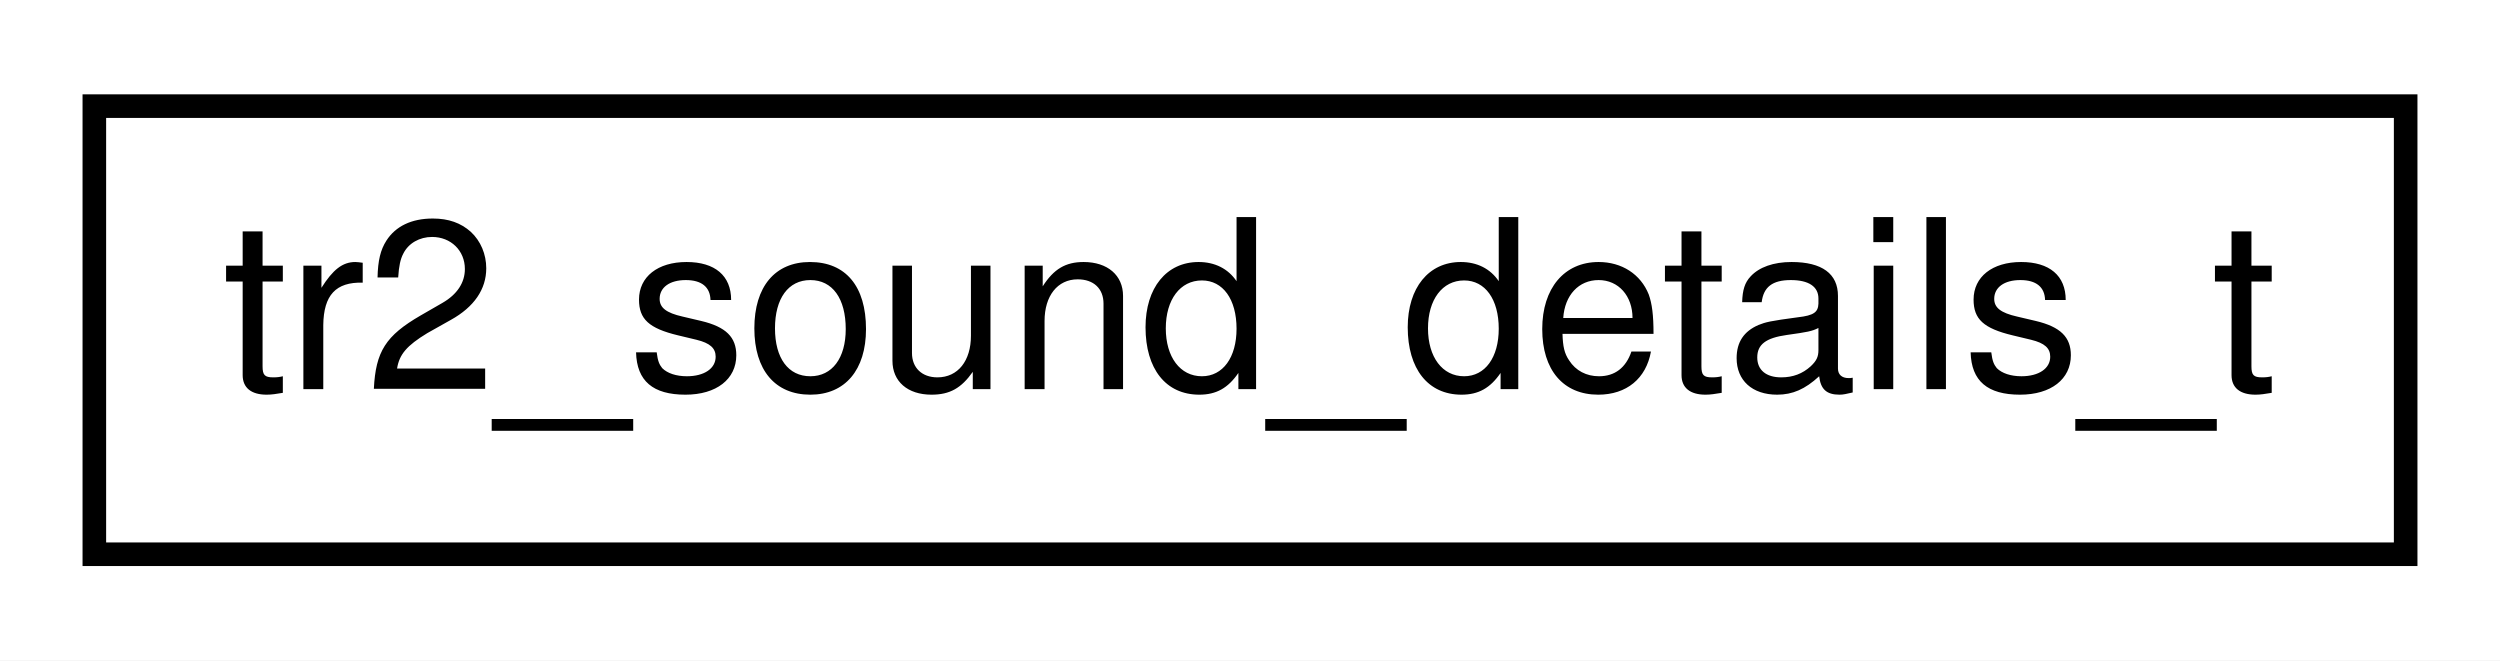
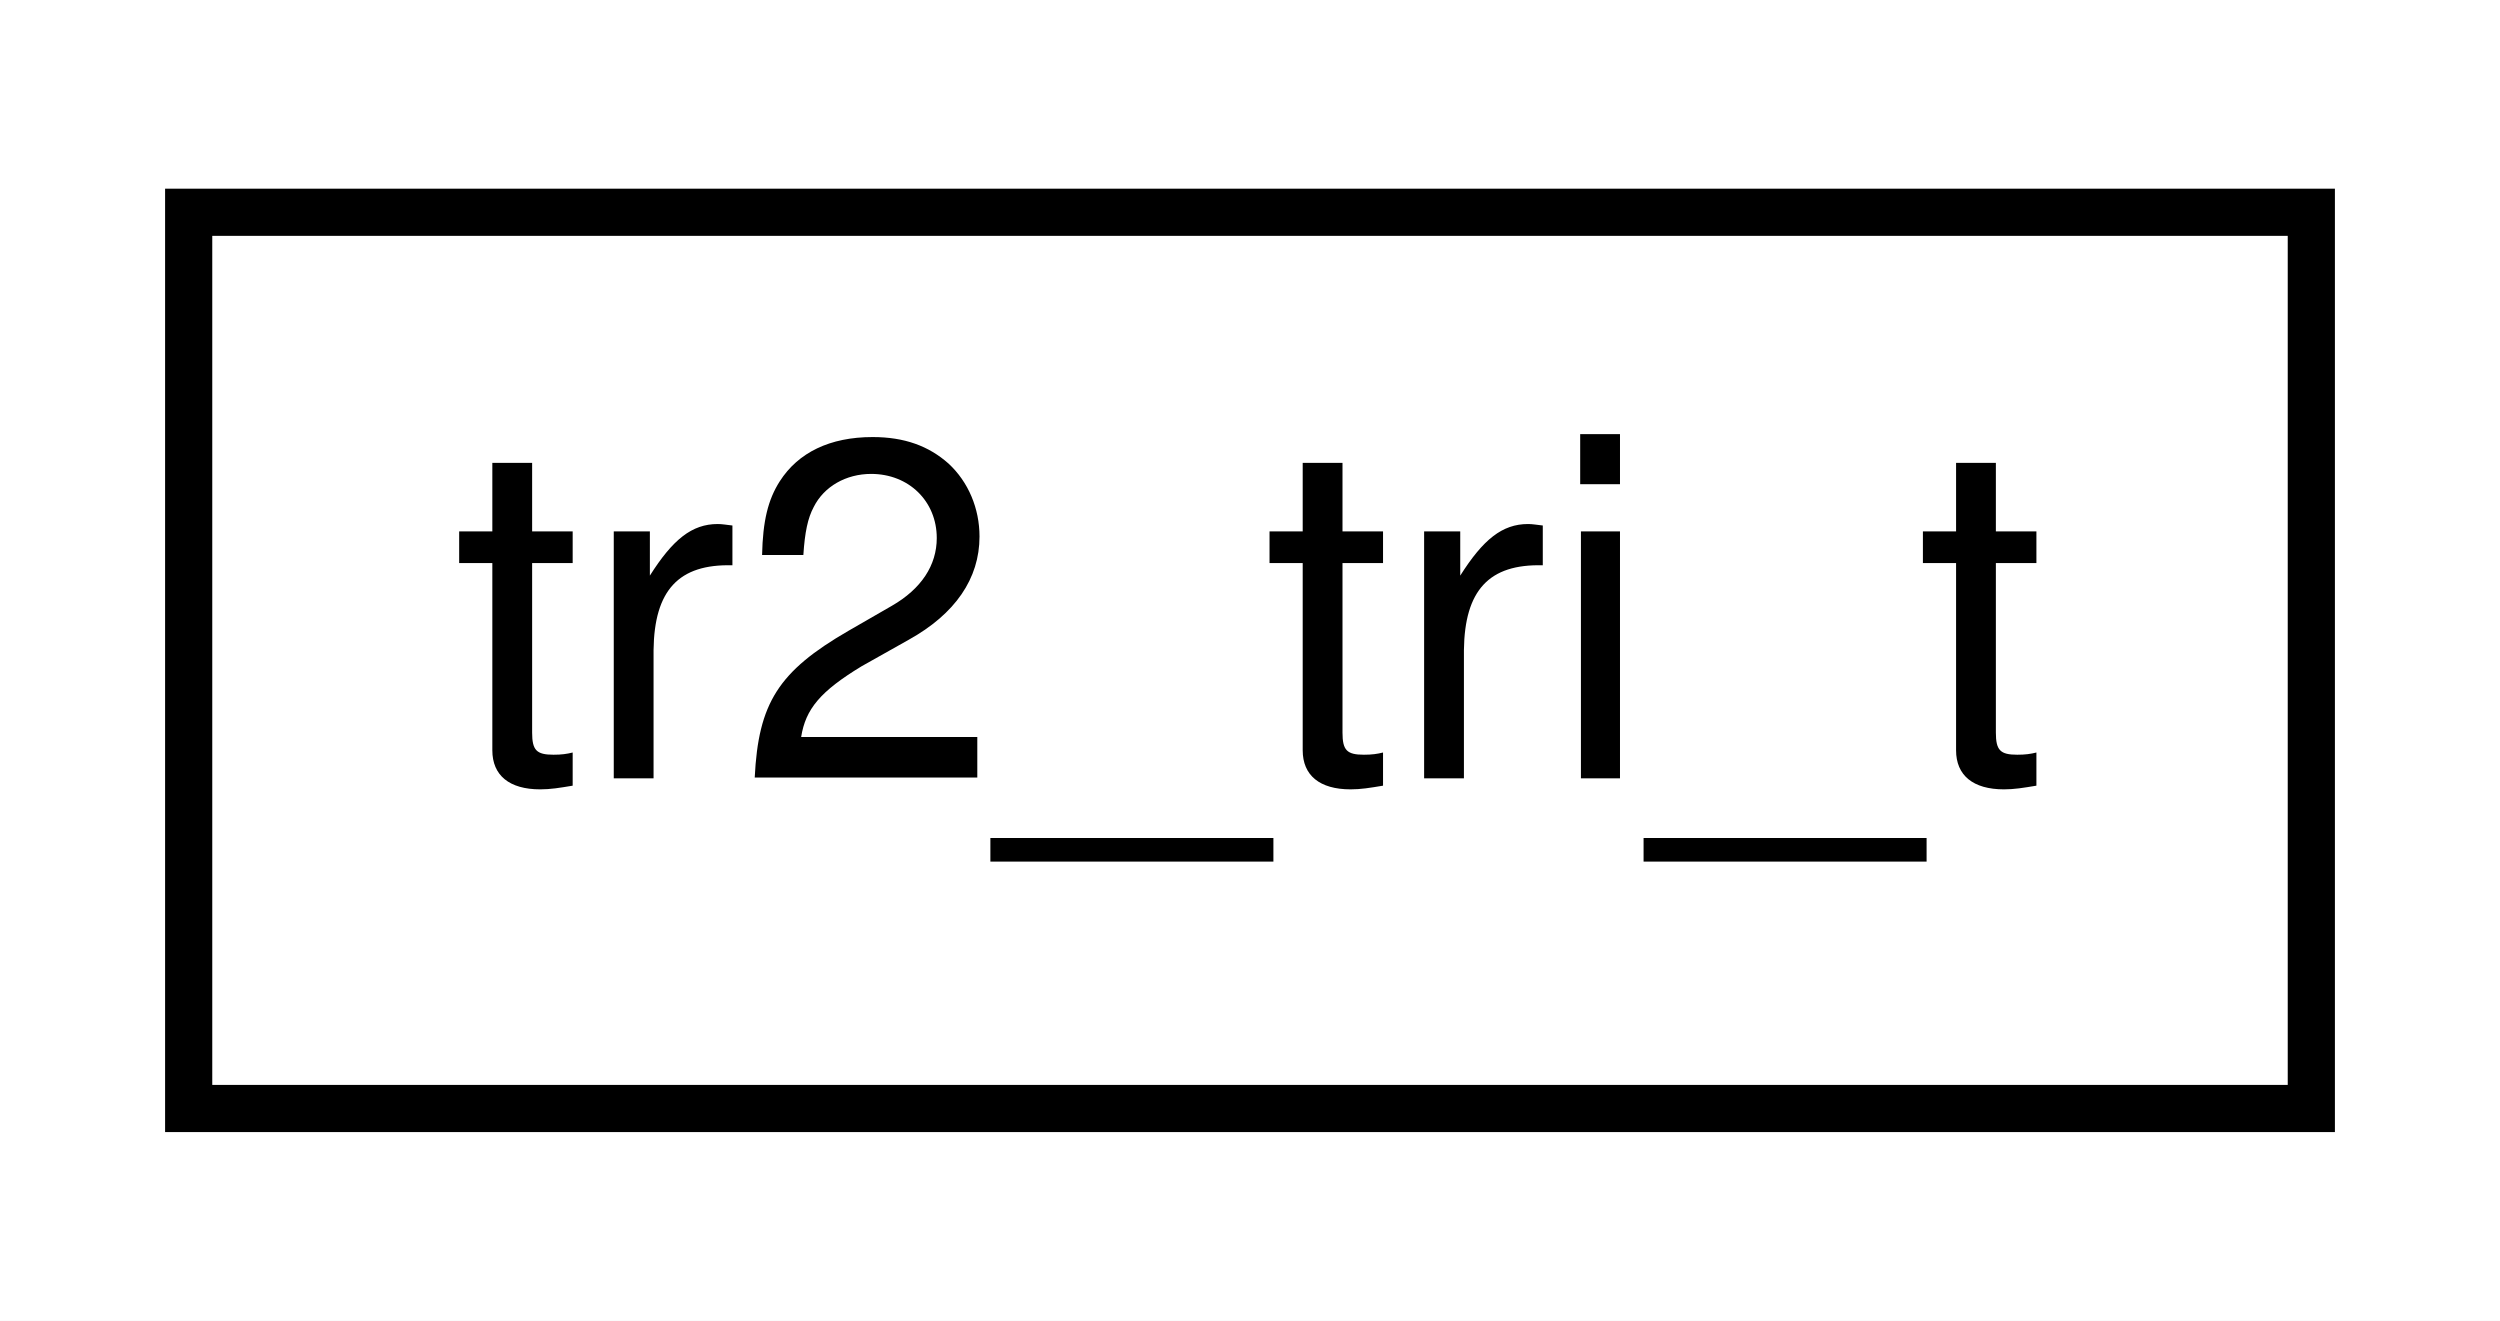
- <svg xmlns="http://www.w3.org/2000/svg" xmlns:xlink="http://www.w3.org/1999/xlink" width="106pt" height="28pt" viewBox="0.00 0.00 106.00 28.00">
+ <svg xmlns="http://www.w3.org/2000/svg" xmlns:xlink="http://www.w3.org/1999/xlink" width="53pt" height="28pt" viewBox="0.00 0.00 53.00 28.00">
  <g id="graph0" class="graph" transform="scale(1 1) rotate(0) translate(4 24)">
-     <polygon fill="white" stroke="none" points="-4,4 -4,-24 102,-24 102,4 -4,4" />
+     <polygon fill="white" stroke="none" points="-4,4 -4,-24 49,-24 49,4 -4,4" />
    <g id="node1" class="node">
      <g id="a_node1">
-         <a xlink:href="_tomb_raider_data_8h.html#structtr2__sound__details__t" target="_top" xlink:title="Sound sample structure. ">
-           <polygon fill="white" stroke="black" points="0,-0.5 0,-19.5 98,-19.5 98,-0.5 0,-0.5" />
-           <text text-anchor="middle" x="49" y="-7.5" font-family="Helvetica,sans-Serif" font-size="10.00">tr2_sound_details_t</text>
+         <a xlink:href="_tomb_raider_data_8h.html#structtr2__tri__t" target="_top" xlink:title="A triangular face definition. ">
+           <polygon fill="white" stroke="black" points="0,-0.5 0,-19.5 45,-19.5 45,-0.5 0,-0.5" />
+           <text text-anchor="middle" x="22.5" y="-7.5" font-family="Helvetica,sans-Serif" font-size="10.00">tr2_tri_t</text>
        </a>
      </g>
    </g>
  </g>
</svg>
